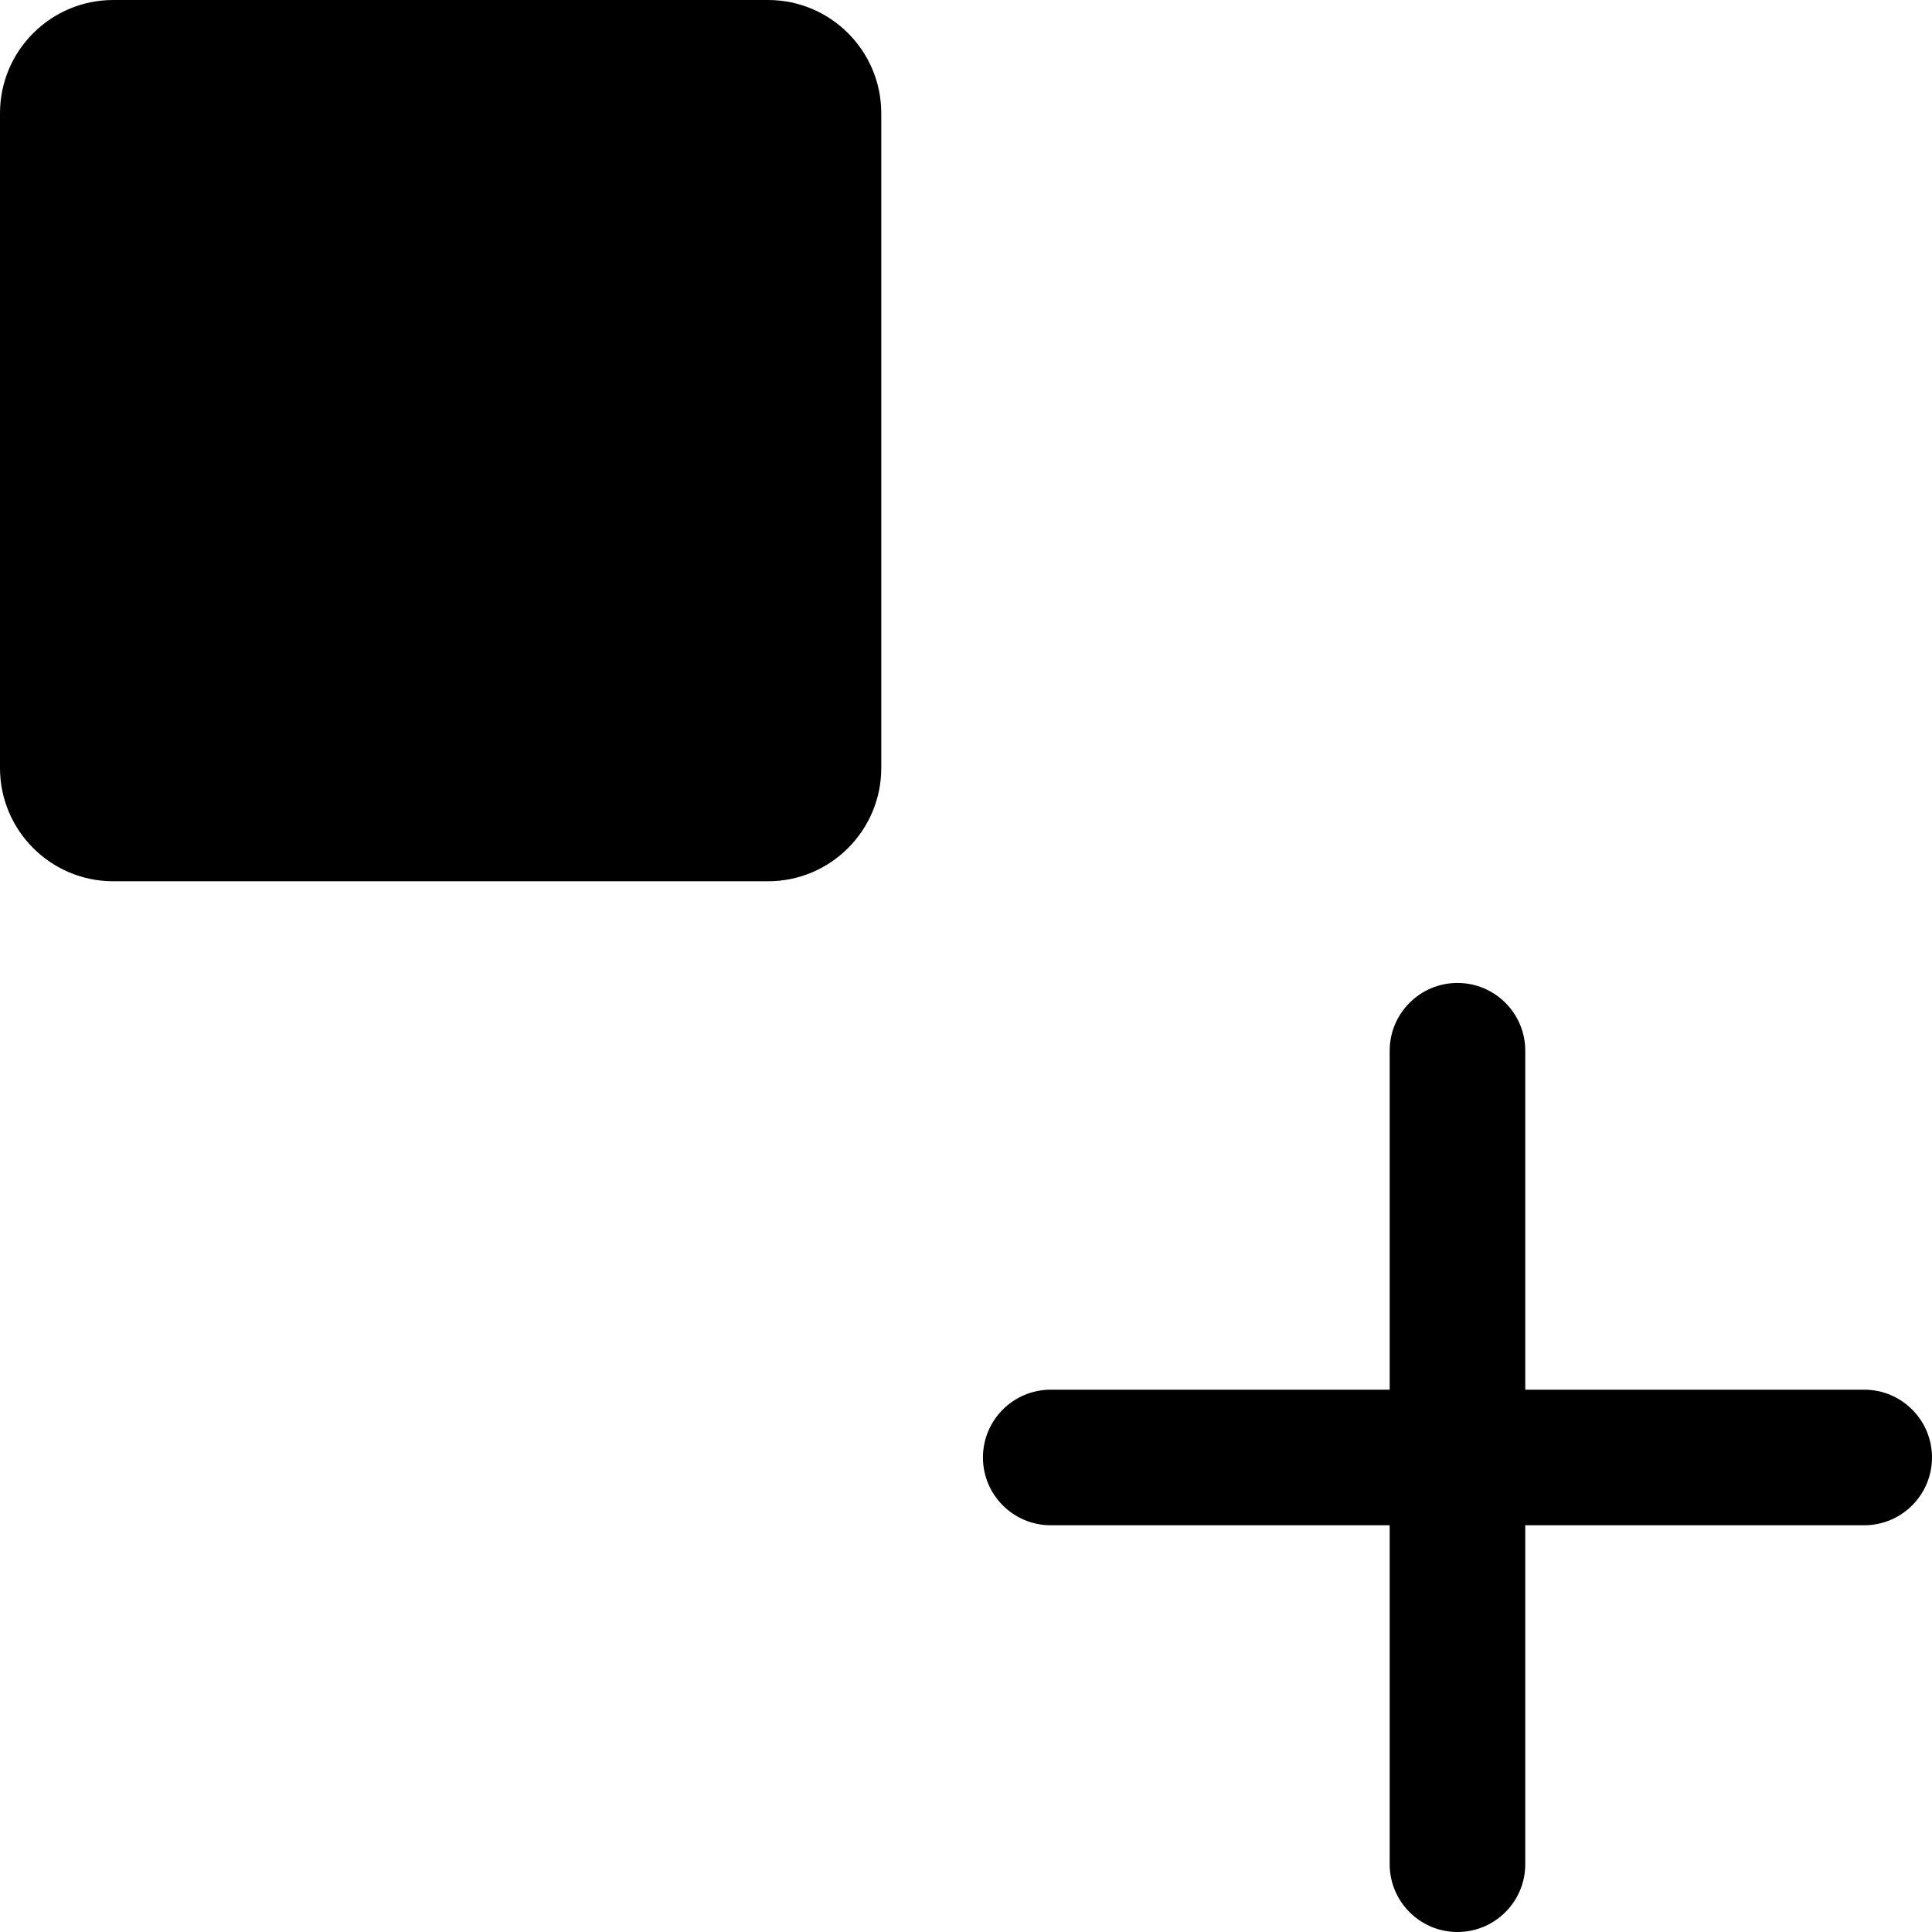
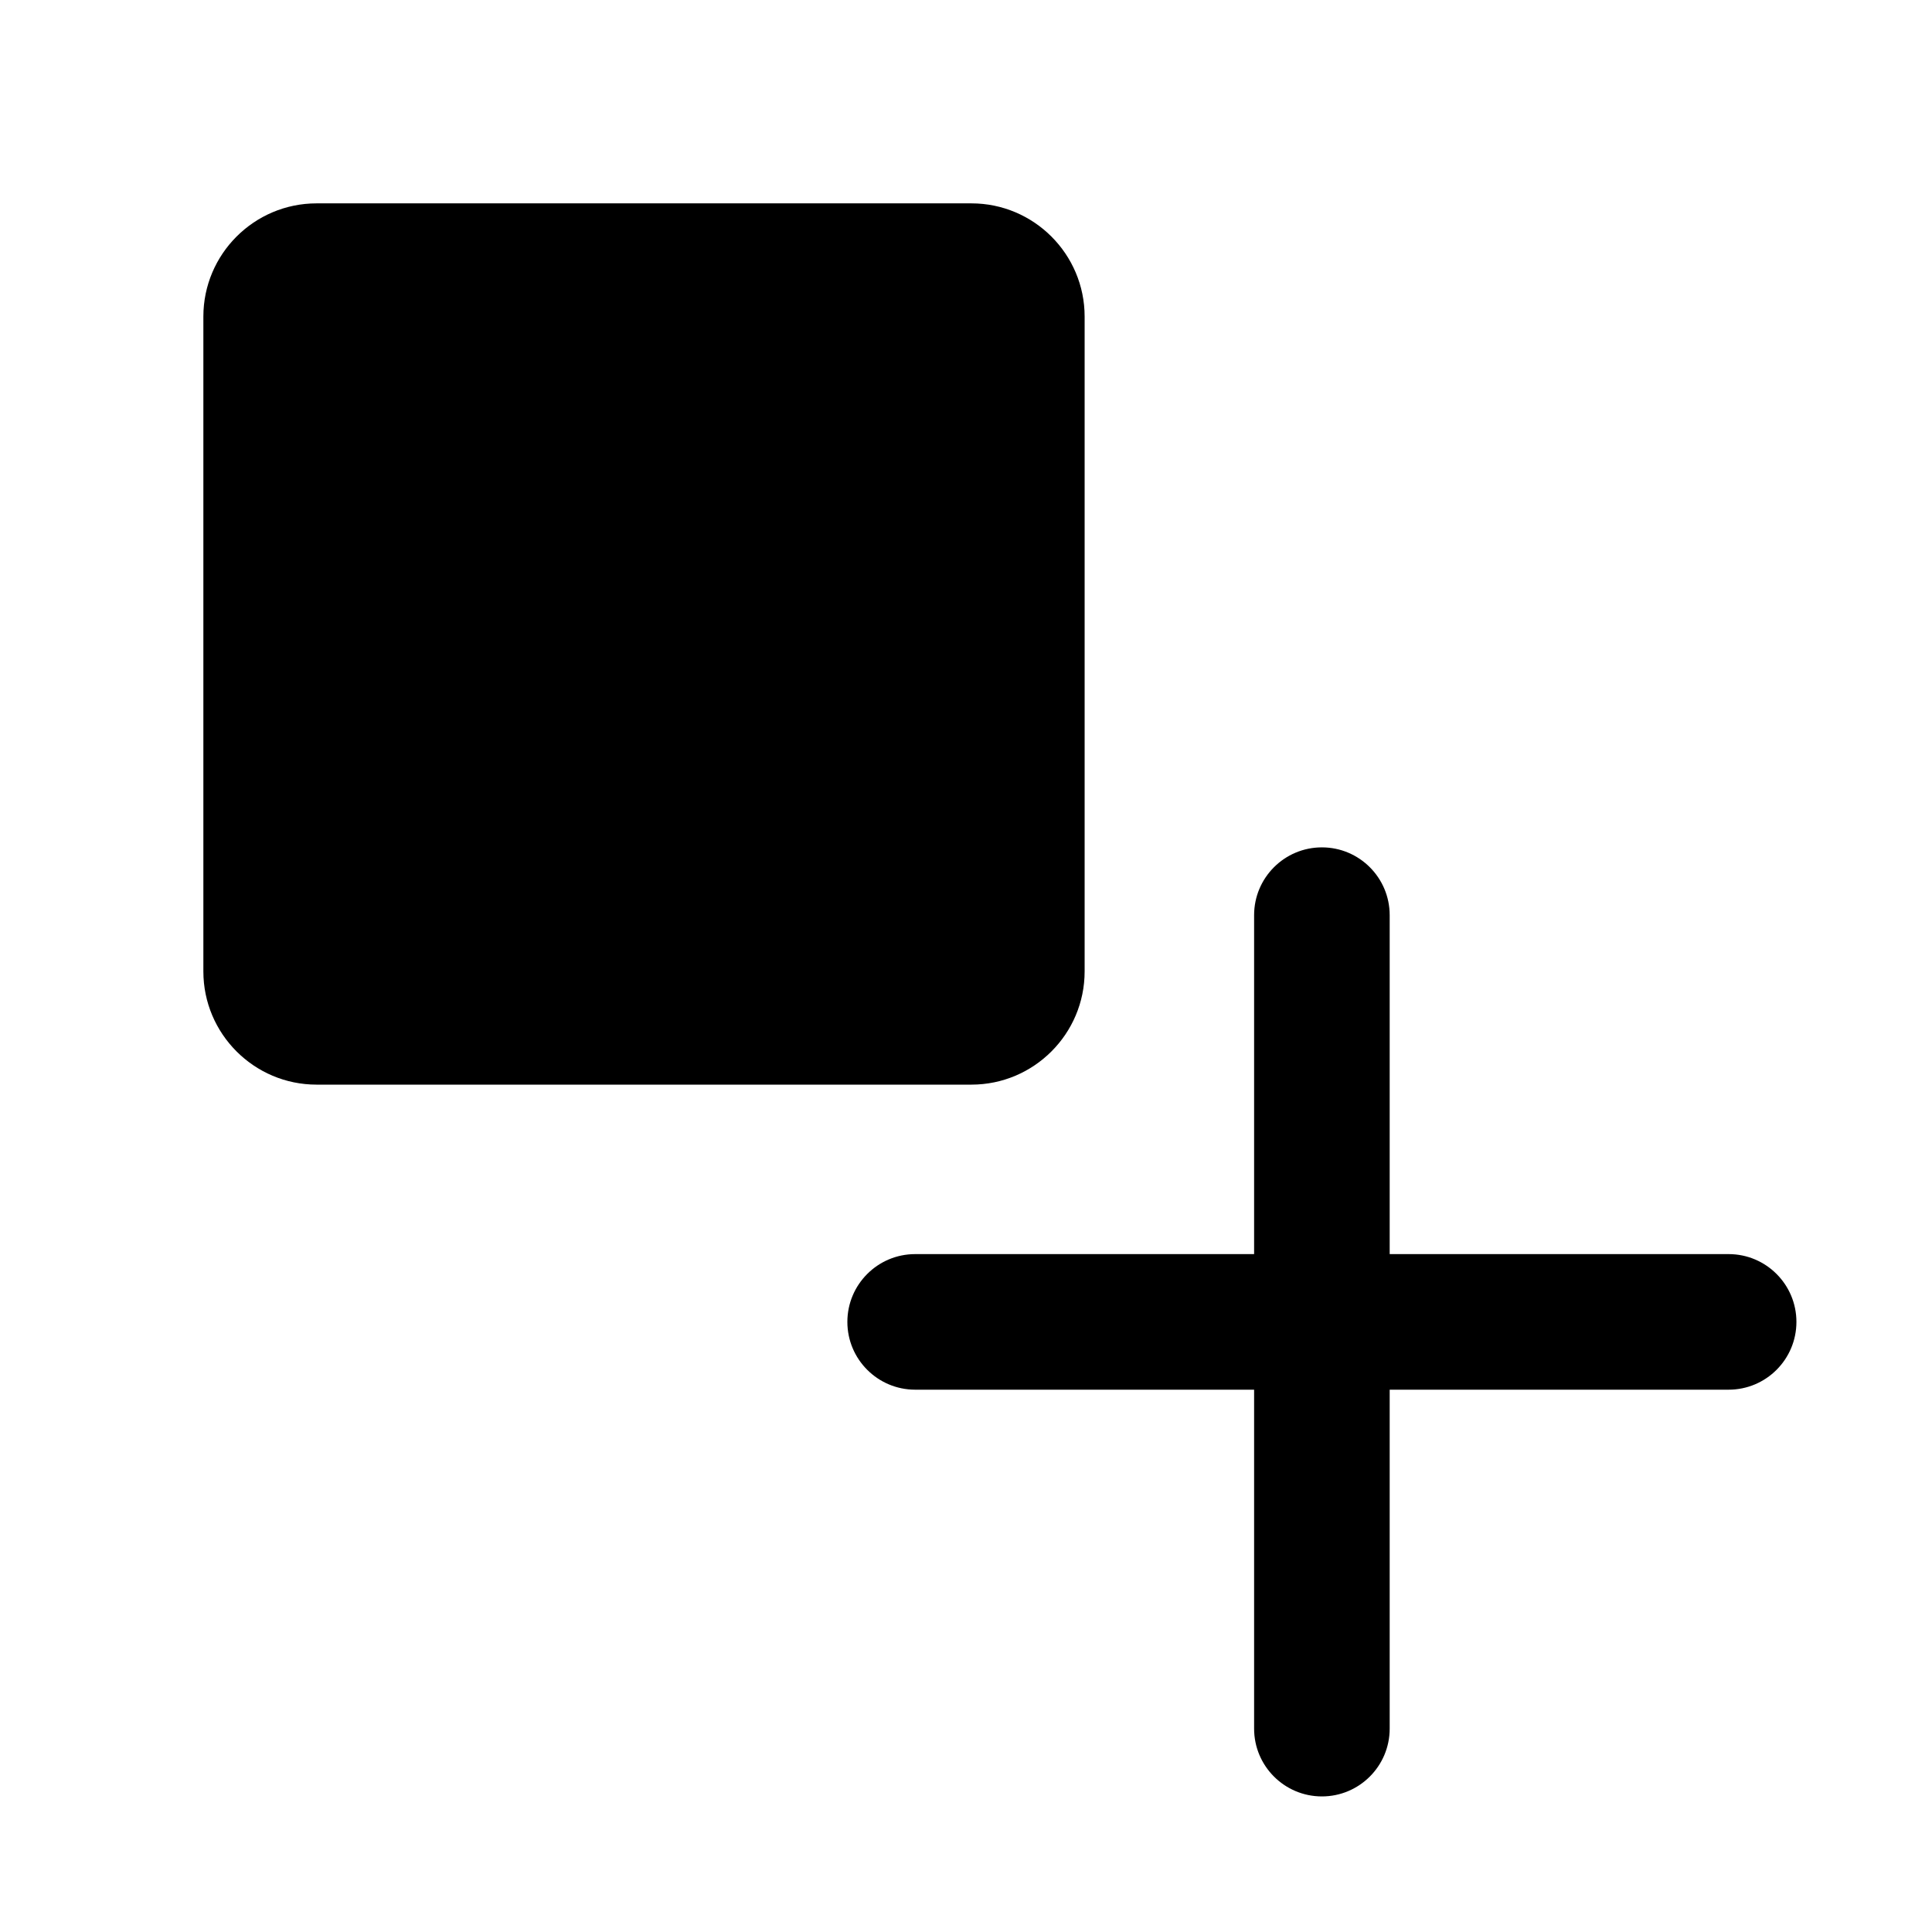
<svg xmlns="http://www.w3.org/2000/svg" version="1.1" id="Capa_1" x="0px" y="0px" viewBox="0 0 57 57" style="enable-background:new 0 0 57 57;" xml:space="preserve">
  <defs id="defs45">
	
	
	
	
</defs>
-   <path id="path2" d="M 22.66,0 H 3.34 C 1.498,0 0,1.498 0,3.34 V 22.66 C 0,24.502 1.498,26 3.34,26 H 22.66 C 24.502,26 26,24.502 26,22.66 V 3.34 C 26,1.498 24.502,0 22.66,0 Z" />
-   <path id="path8" d="M 55,41 H 45 V 31 c 0,-1.104 -0.896,-2 -2,-2 -1.104,0 -2,0.896 -2,2 V 41 H 31 c -1.104,0 -2,0.896 -2,2 0,1.104 0.896,2 2,2 h 10 v 10 c 0,1.104 0.896,2 2,2 1.104,0 2,-0.896 2,-2 V 45 h 10 c 1.104,0 2,-0.896 2,-2 0,-1.104 -0.896,-2 -2,-2 z" />
+   <path id="path2" d="M 28.66,6 H 9.34 C 7.498,6 6,7.498 6,9.34 V 28.66 C 6,30.502 7.498,32 9.34,32 H 28.66 C 30.502,32 32,30.502 32,28.66 V 9.34 C 32,7.498 30.502,6 28.66,6 Z" />
+   <path id="path8" d="M 51,37 H 41 V 27 c 0,-1.104 -0.896,-2 -2,-2 -1.104,0 -2,0.896 -2,2 V 37 H 27 c -1.104,0 -2,0.896 -2,2 0,1.104 0.896,2 2,2 h 10 v 10 c 0,1.104 0.896,2 2,2 1.104,0 2,-0.896 2,-2 V 41 h 10 c 1.104,0 2,-0.896 2,-2 0,-1.104 -0.896,-2 -2,-2 z" />
  <g id="g12">
</g>
  <g id="g14">
</g>
  <g id="g16">
</g>
  <g id="g18">
</g>
  <g id="g20">
</g>
  <g id="g22">
</g>
  <g id="g24">
</g>
  <g id="g26">
</g>
  <g id="g28">
</g>
  <g id="g30">
</g>
  <g id="g32">
</g>
  <g id="g34">
</g>
  <g id="g36">
</g>
  <g id="g38">
</g>
  <g id="g40">
</g>
</svg>
